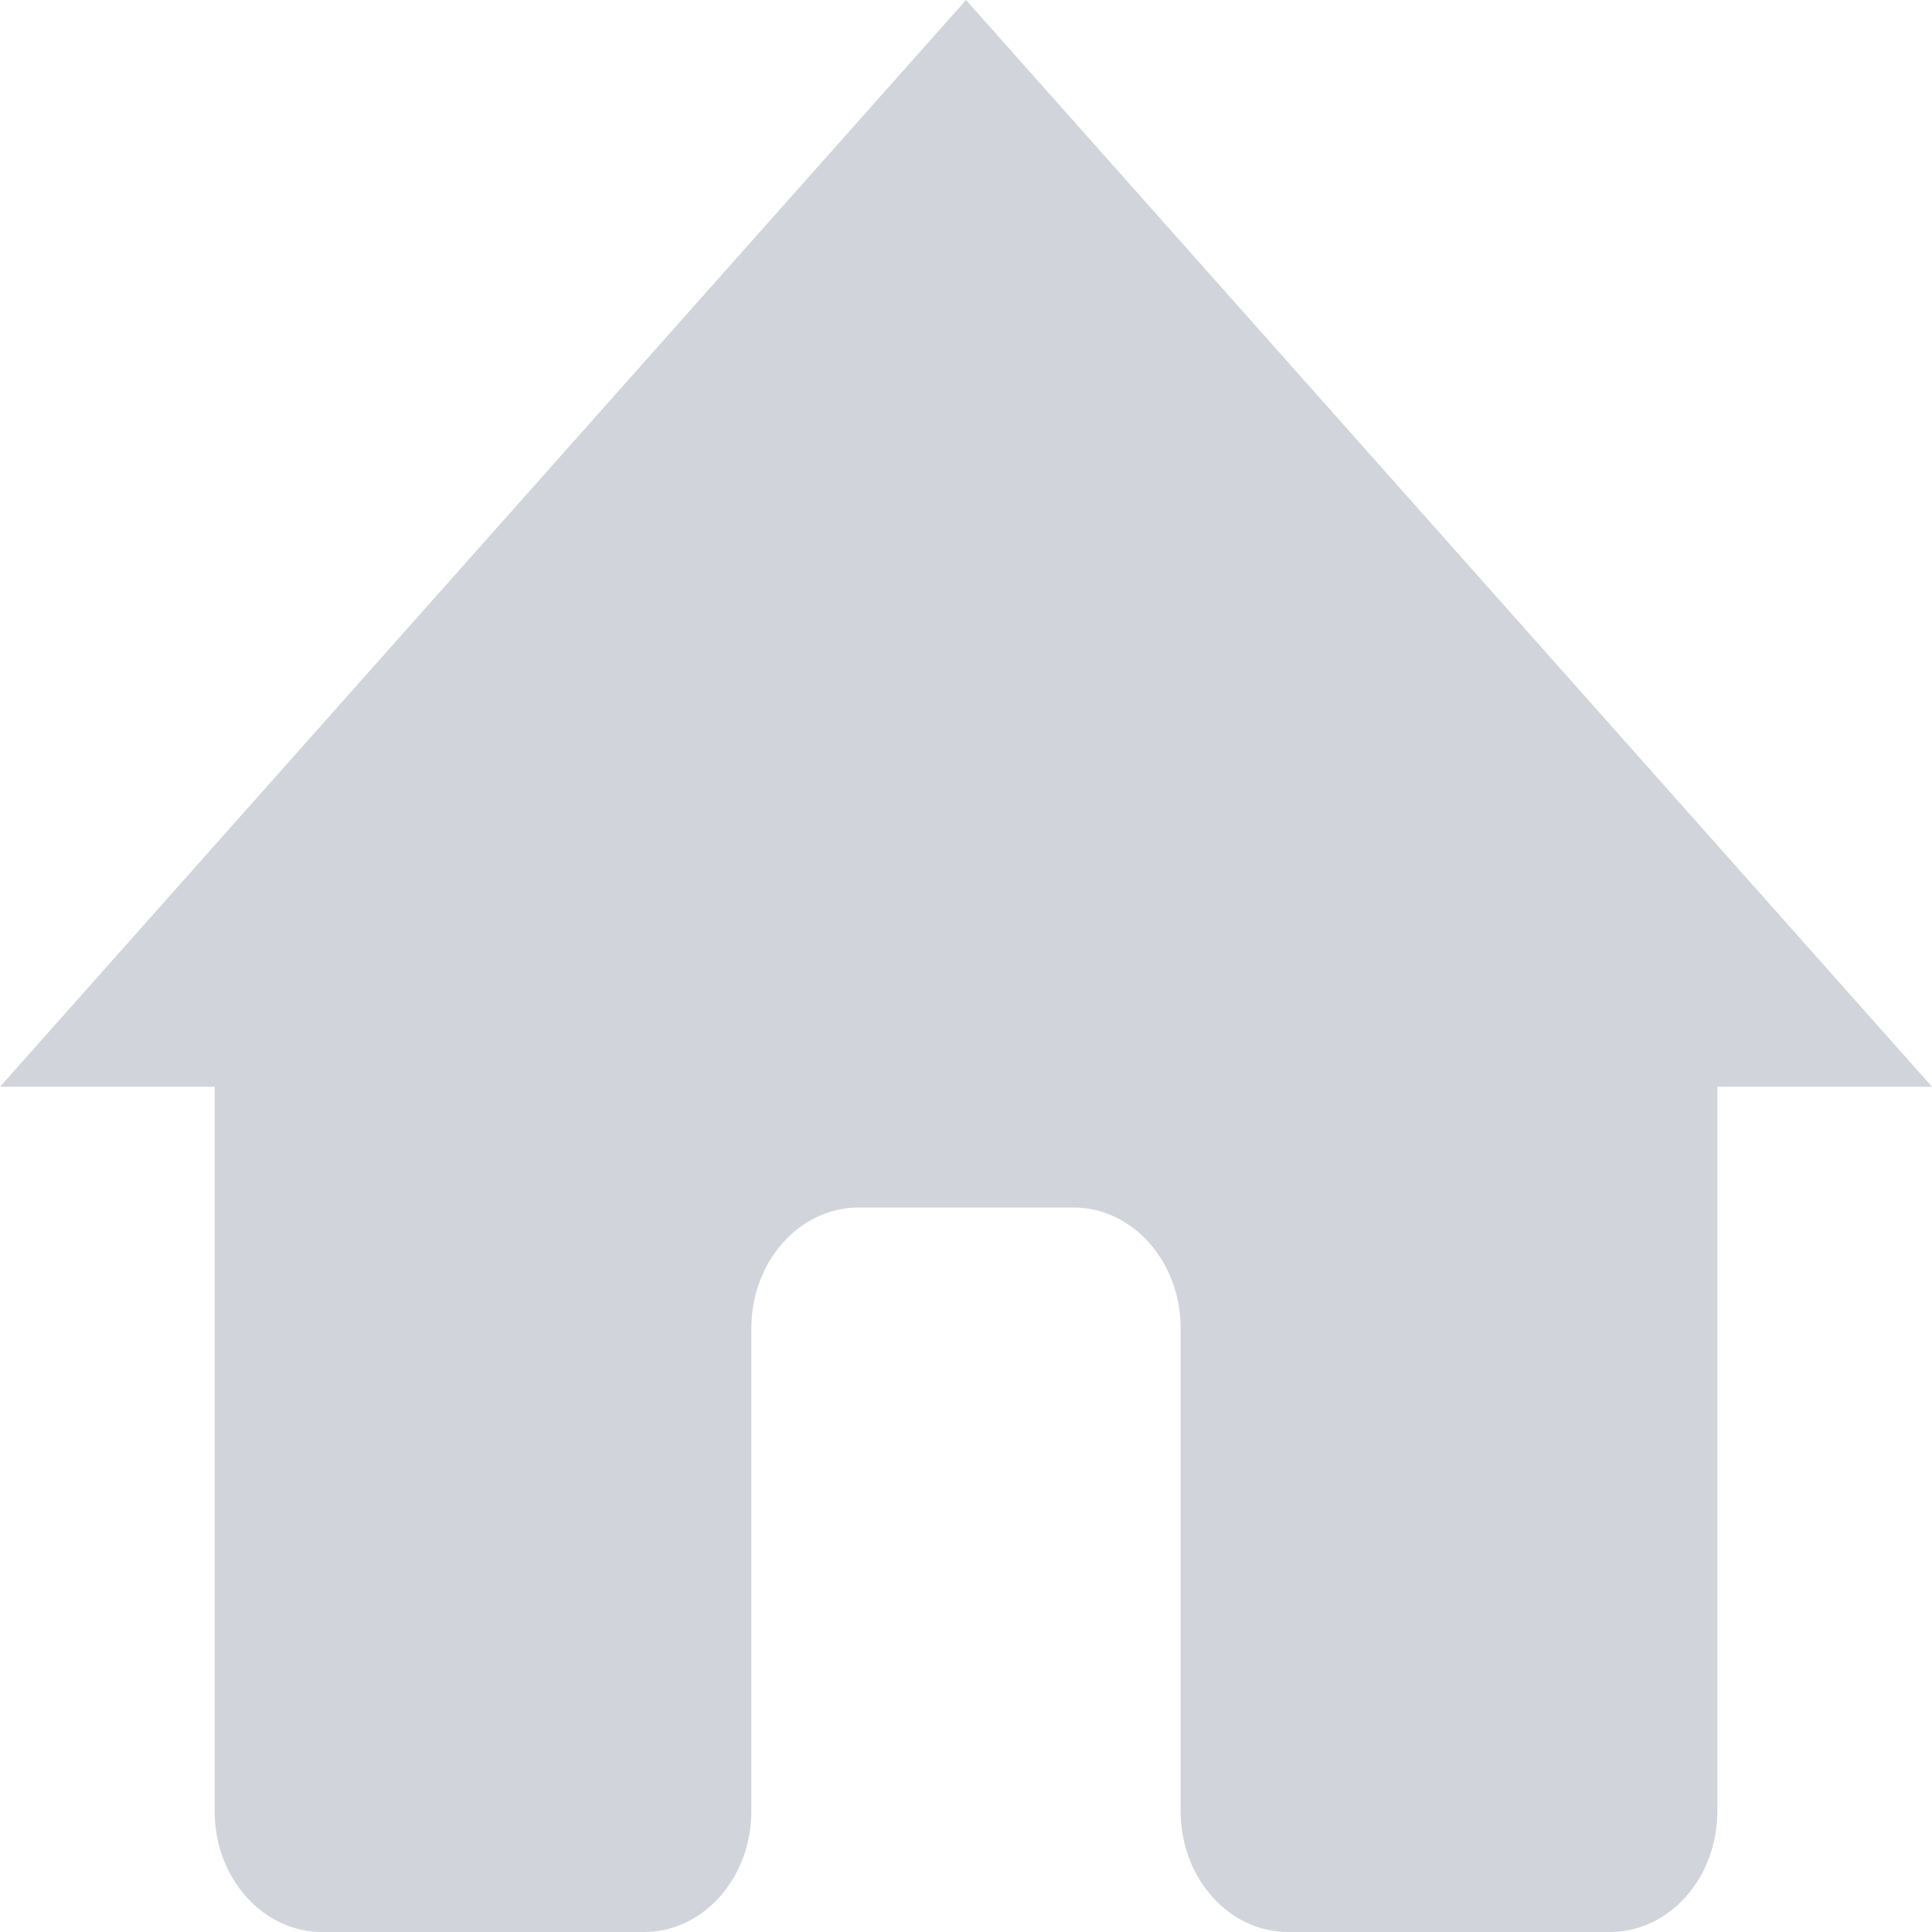
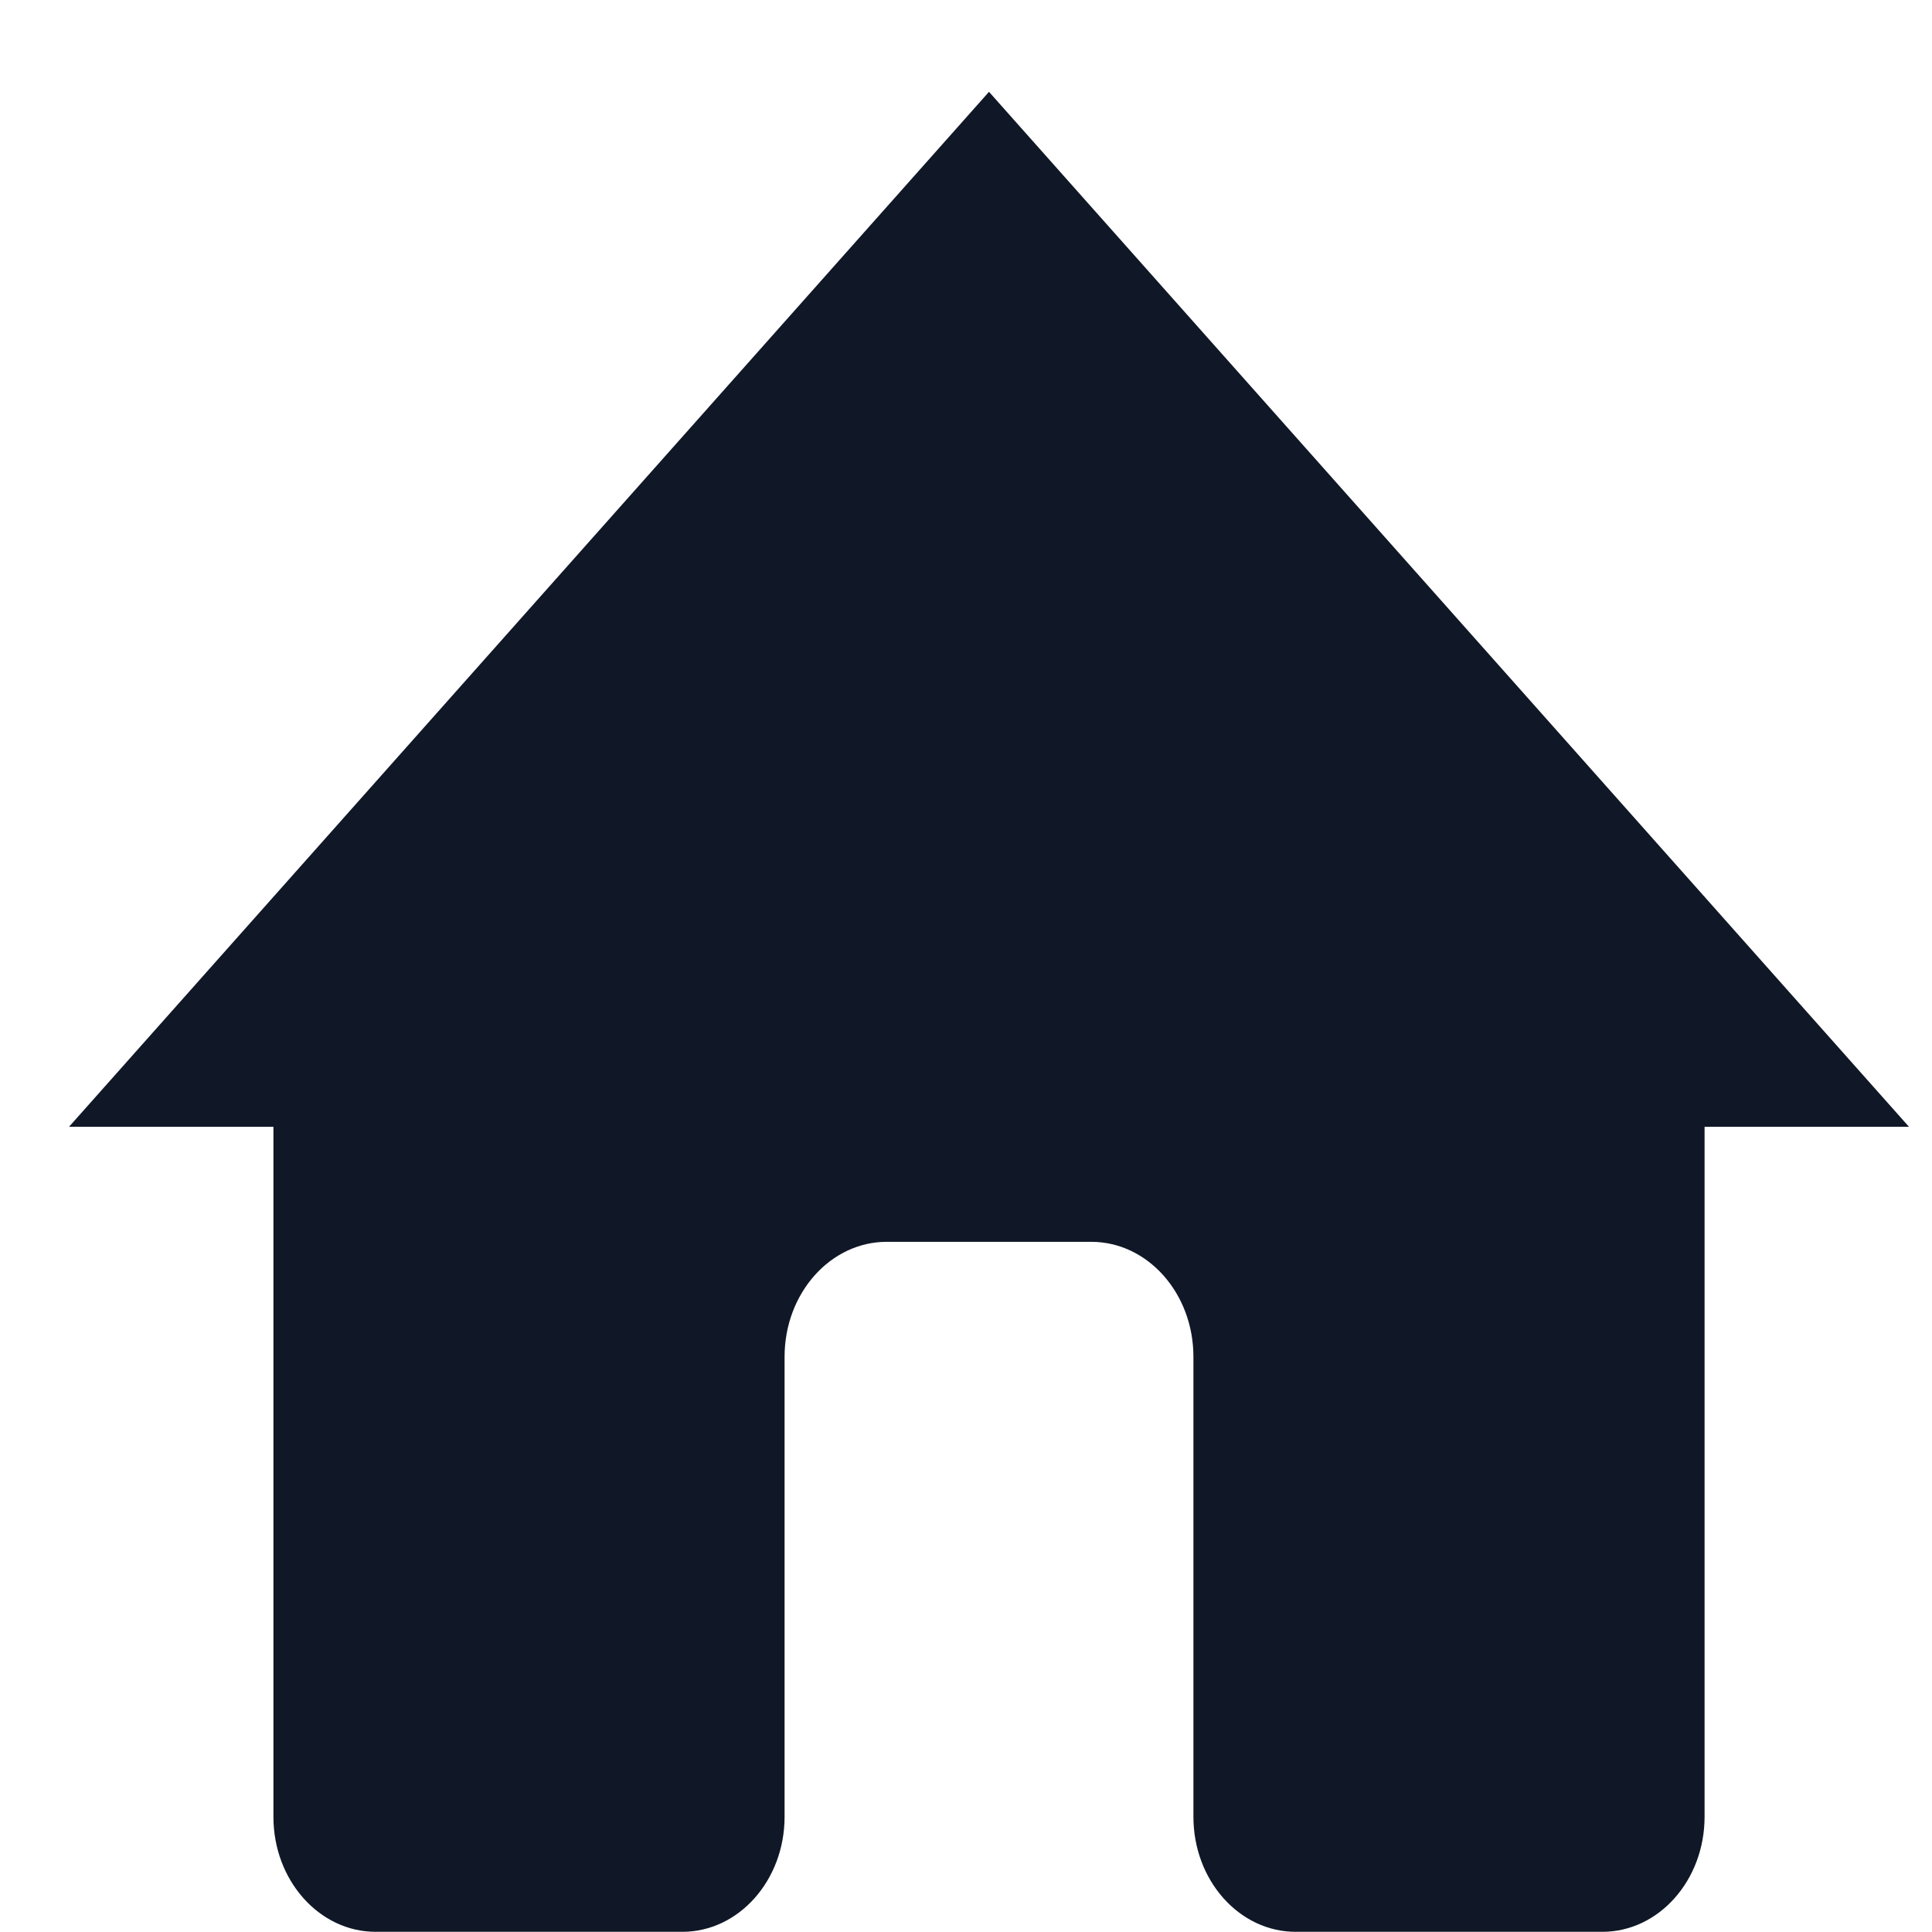
- <svg xmlns="http://www.w3.org/2000/svg" width="20" height="20" viewBox="0 0 20 20" fill="none">
-   <path fill-rule="evenodd" clip-rule="evenodd" d="M0 11.25L10 0L20 11.25" fill="#D1D5DB" />
-   <path fill-rule="evenodd" clip-rule="evenodd" d="M2.222 8.75V18.75C2.222 19.44 2.72 20 3.333 20H6.667C7.28 20 7.778 19.44 7.778 18.75V13.75C7.778 13.06 8.275 12.5 8.889 12.5H11.111C11.725 12.5 12.222 13.06 12.222 13.75V18.75C12.222 19.44 12.72 20 13.333 20H16.667C17.28 20 17.778 19.44 17.778 18.75V8.75" fill="#D1D5DB" />
+ <svg xmlns="http://www.w3.org/2000/svg" width="21" height="21" viewBox="0 0 21 21" fill="none">
+   <path fill-rule="evenodd" clip-rule="evenodd" d="M0.75 12.248L10.75 0.998L20.75 12.248" fill="#101827" />
+   <path fill-rule="evenodd" clip-rule="evenodd" d="M2.972 9.748V19.748C2.972 20.438 3.47 20.998 4.083 20.998H7.417C8.03 20.998 8.528 20.438 8.528 19.748V14.748C8.528 14.058 9.025 13.498 9.639 13.498H11.861C12.475 13.498 12.972 14.058 12.972 14.748V19.748C12.972 20.438 13.47 20.998 14.083 20.998H17.417C18.03 20.998 18.528 20.438 18.528 19.748V9.748" fill="#101827" />
</svg>
